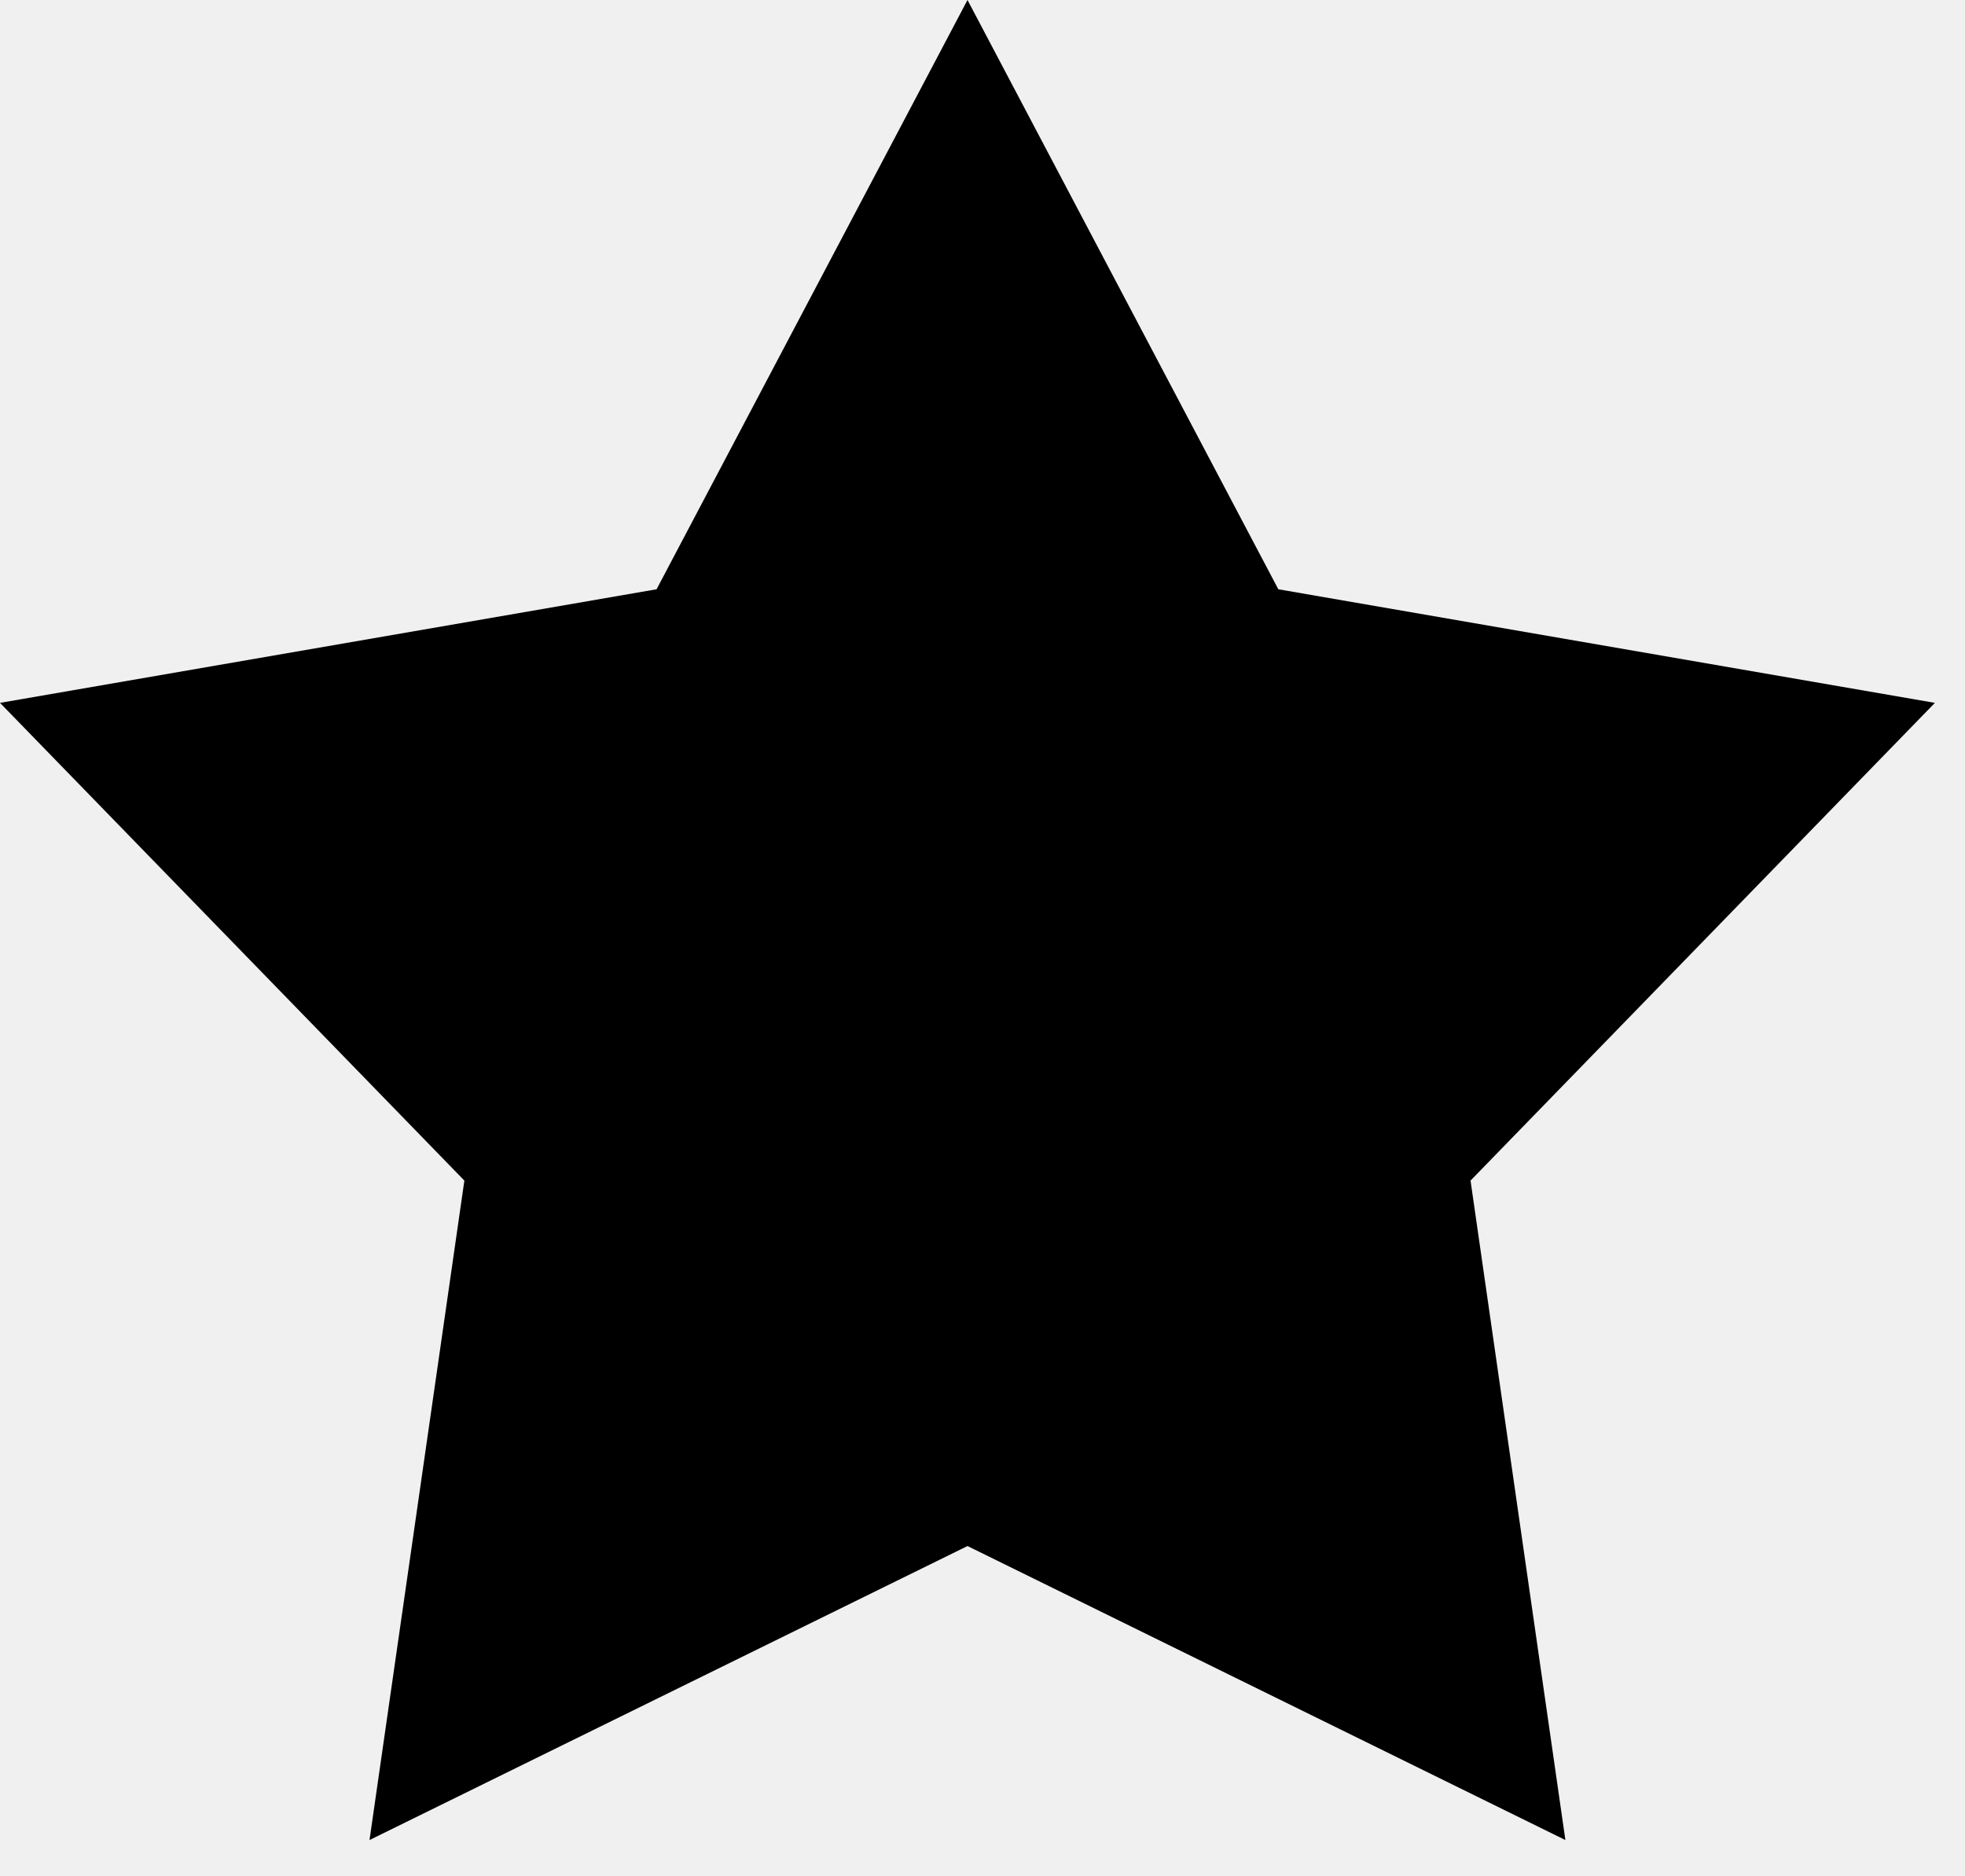
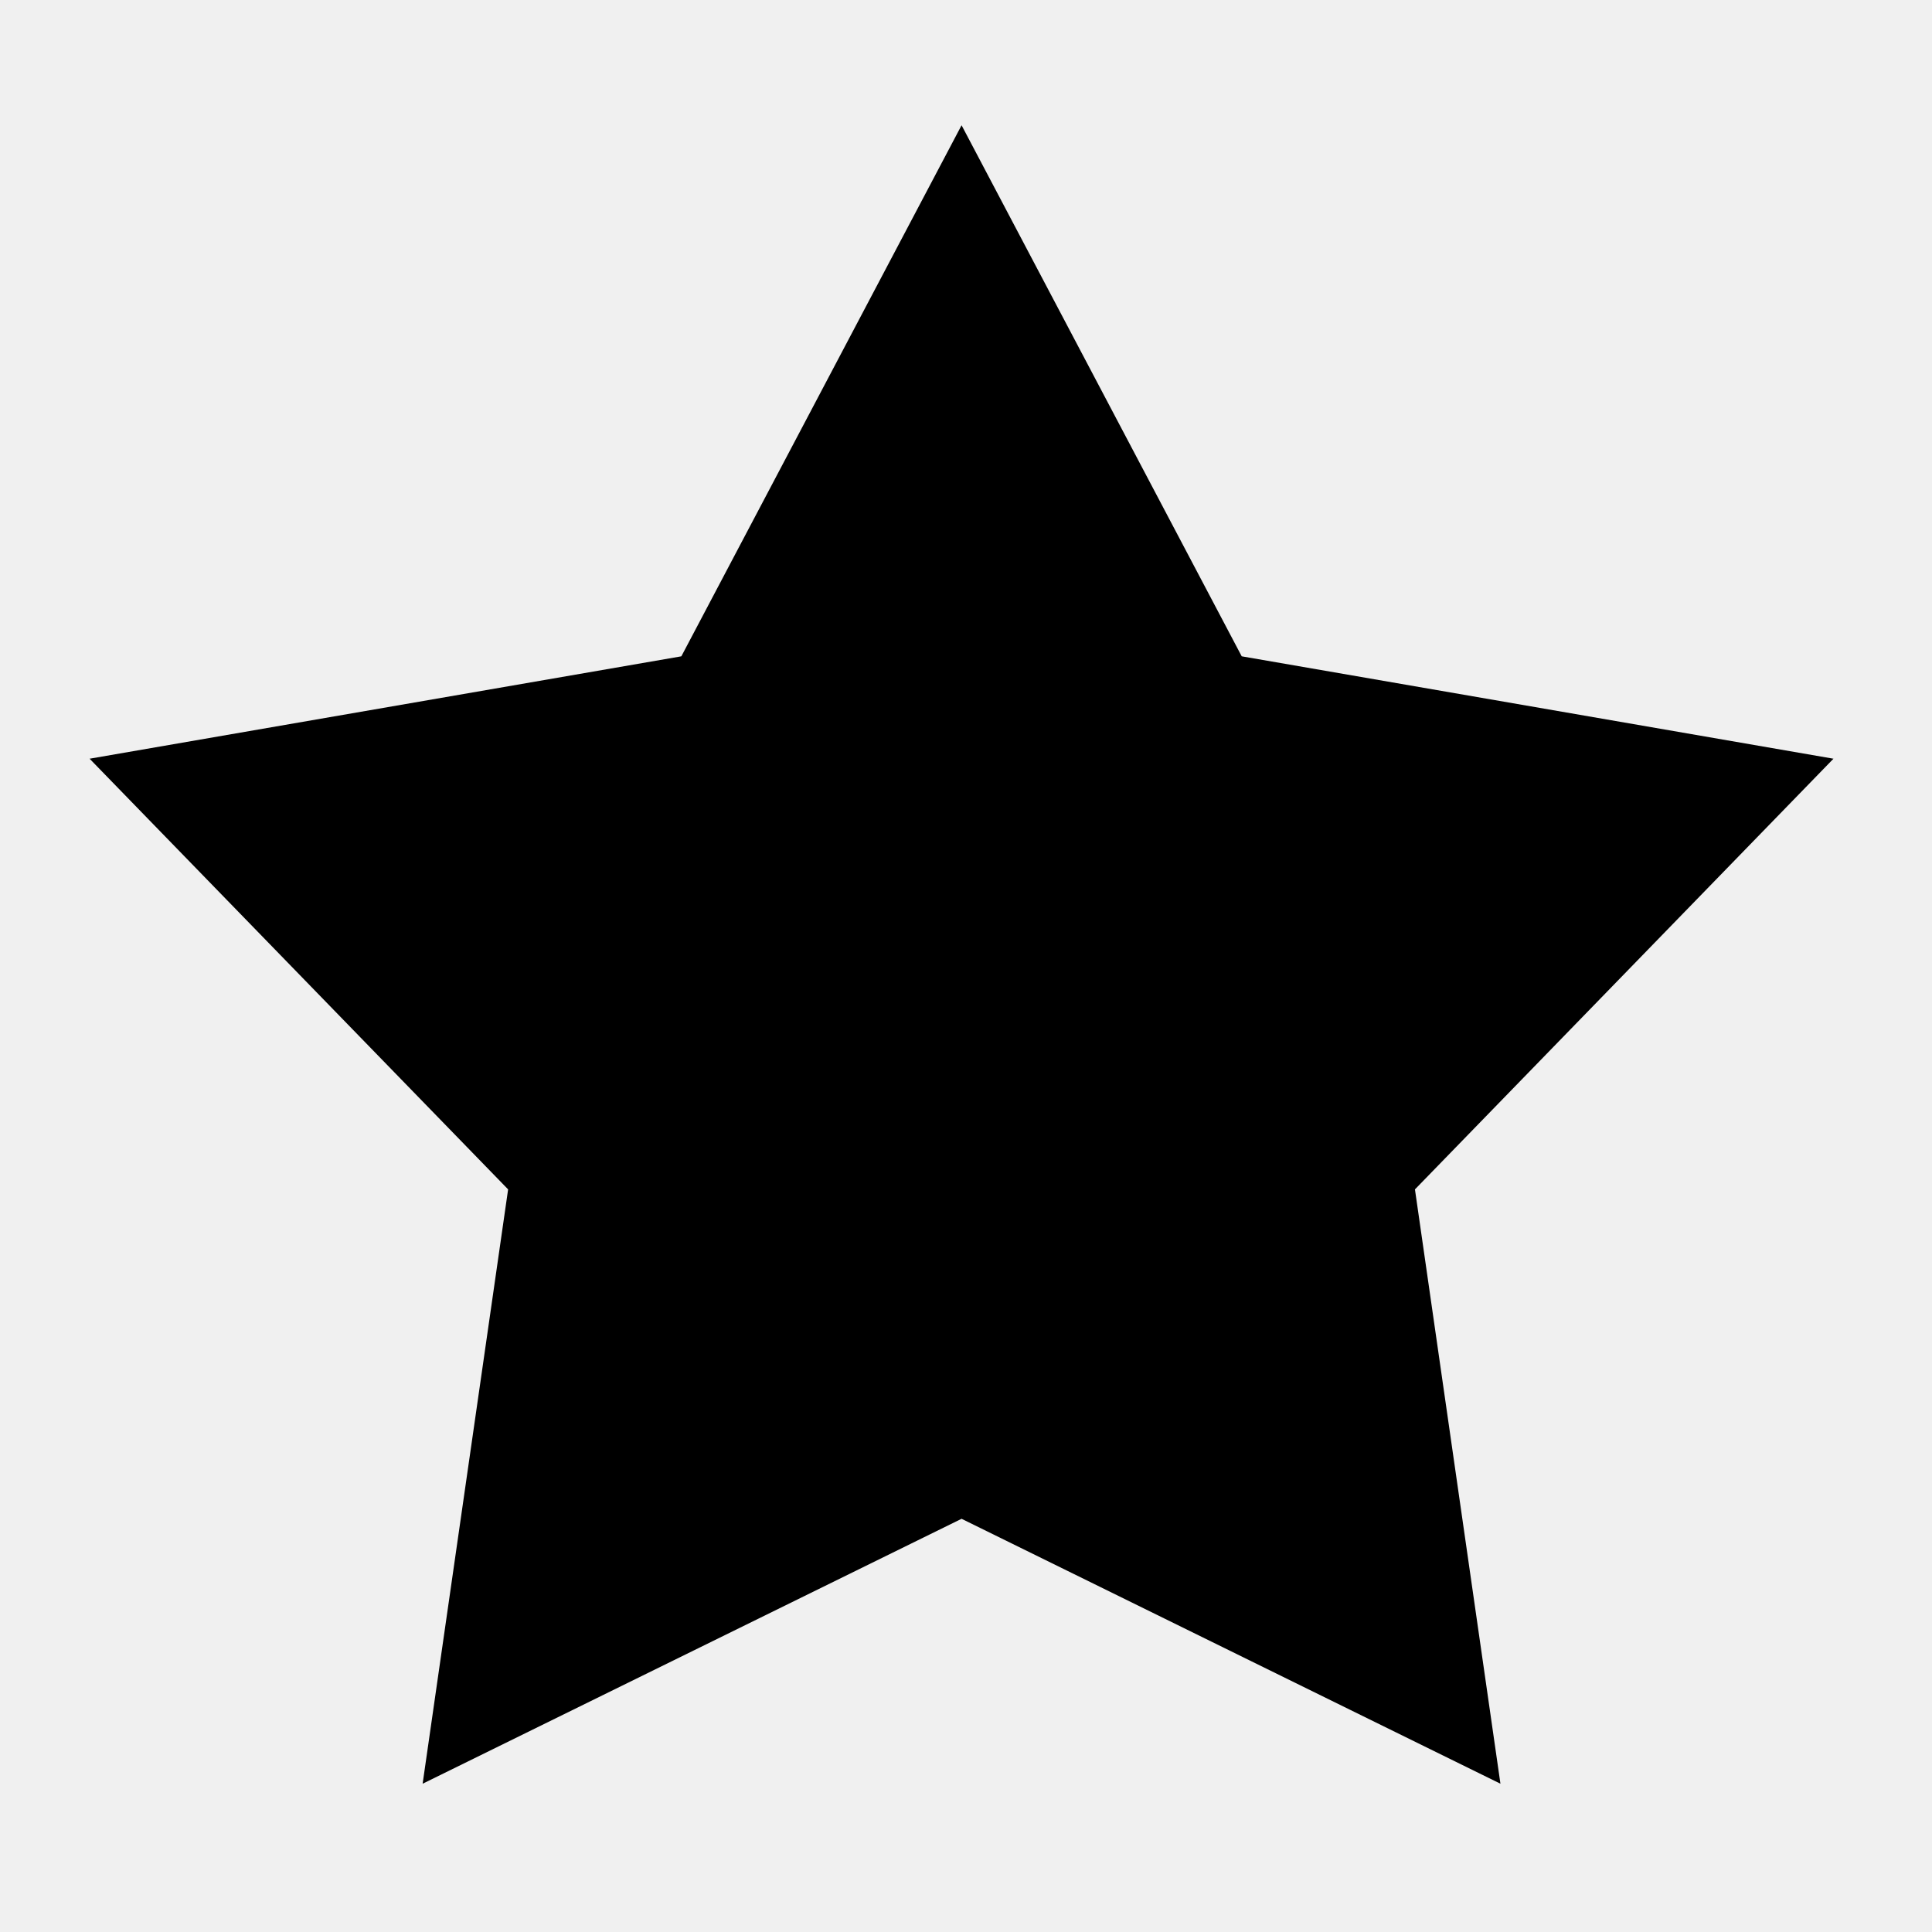
- <svg xmlns="http://www.w3.org/2000/svg" width="22" height="21" viewBox="0 0 22 21" fill="none">
-   <path d="M10.832 0L14.312 6.598L21.663 7.87L16.464 13.219L17.526 20.603L10.832 17.311L4.137 20.603L5.199 13.219L3.91006e-05 7.87L7.351 6.598L10.832 0Z" fill="currentColor" />
+ <svg xmlns="http://www.w3.org/2000/svg" width="24" height="24" viewBox="0 0 24 24" fill="none">
+   <g clip-path="url(#clip0_14703_150761)">
+     <path d="M11.945 1.556L15.425 8.153L22.776 9.425L17.577 14.775L18.639 22.158L11.945 18.867L5.25 22.158L6.312 14.775L1.113 9.425L8.464 8.153L11.945 1.556Z" fill="currentColor" />
+   </g>
+   <defs>
+     <clipPath id="clip0_14703_150761">
+       <rect width="24" height="24" fill="white" />
+     </clipPath>
+   </defs>
</svg>
